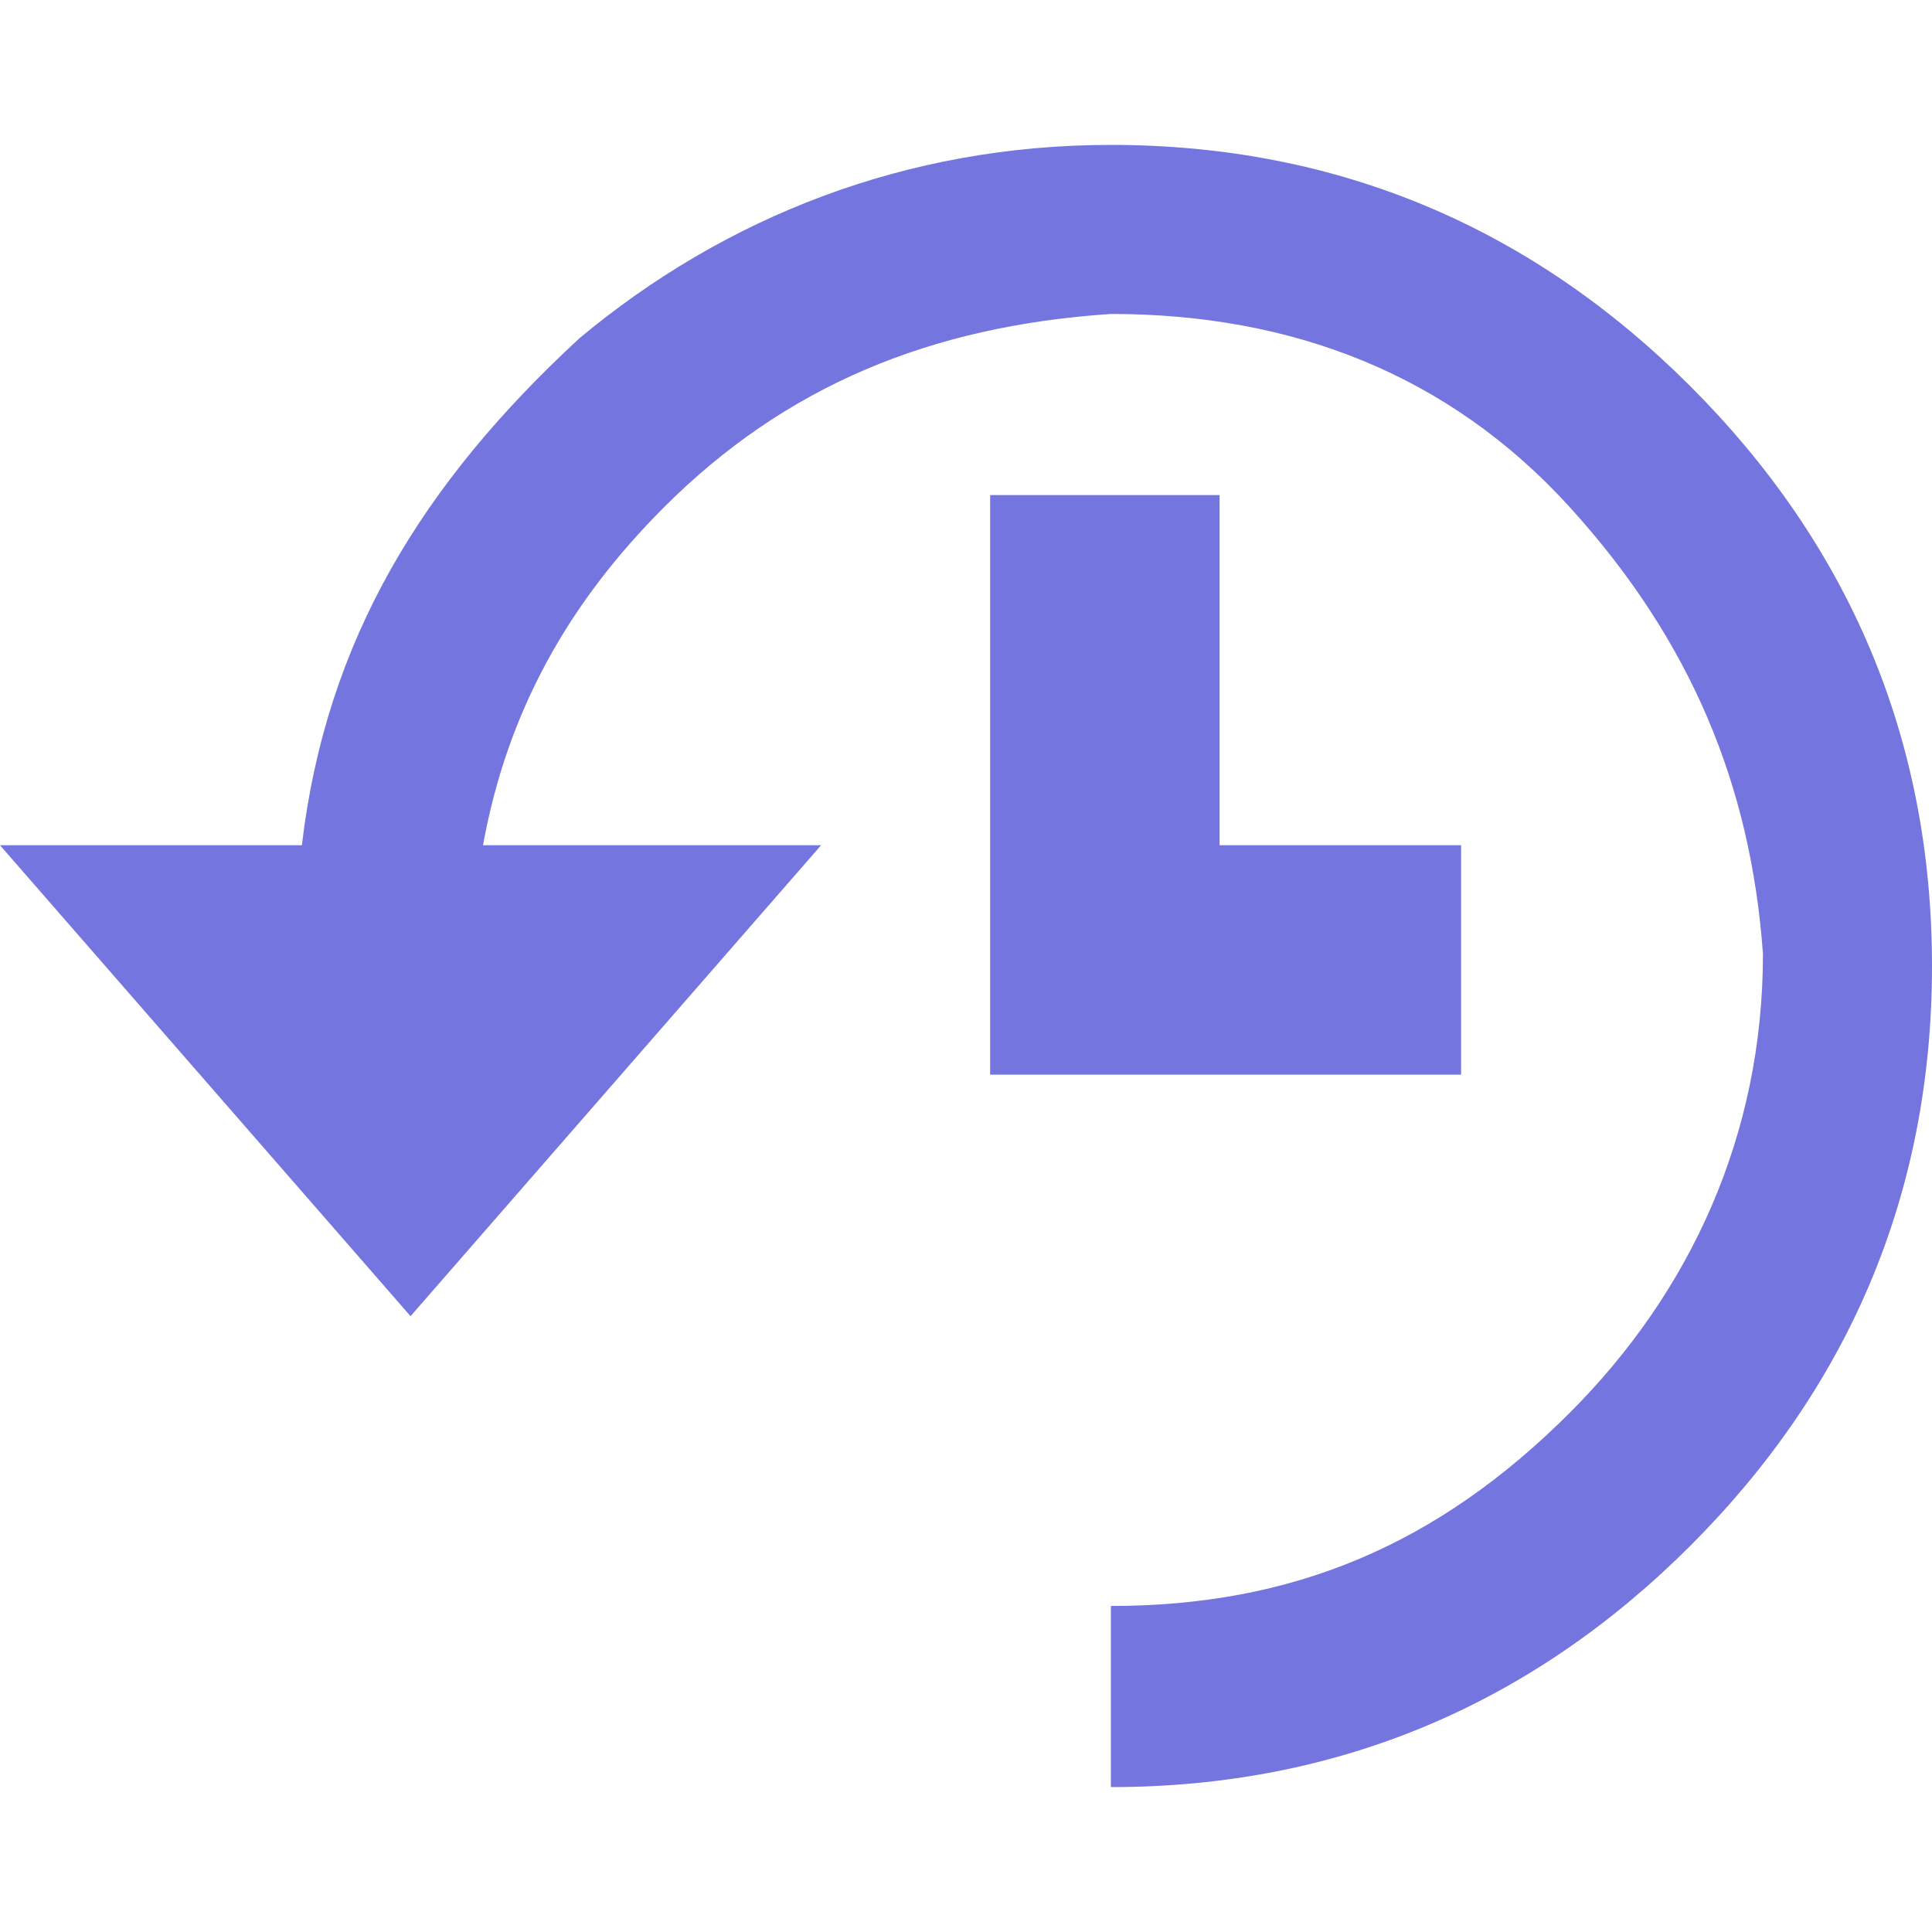
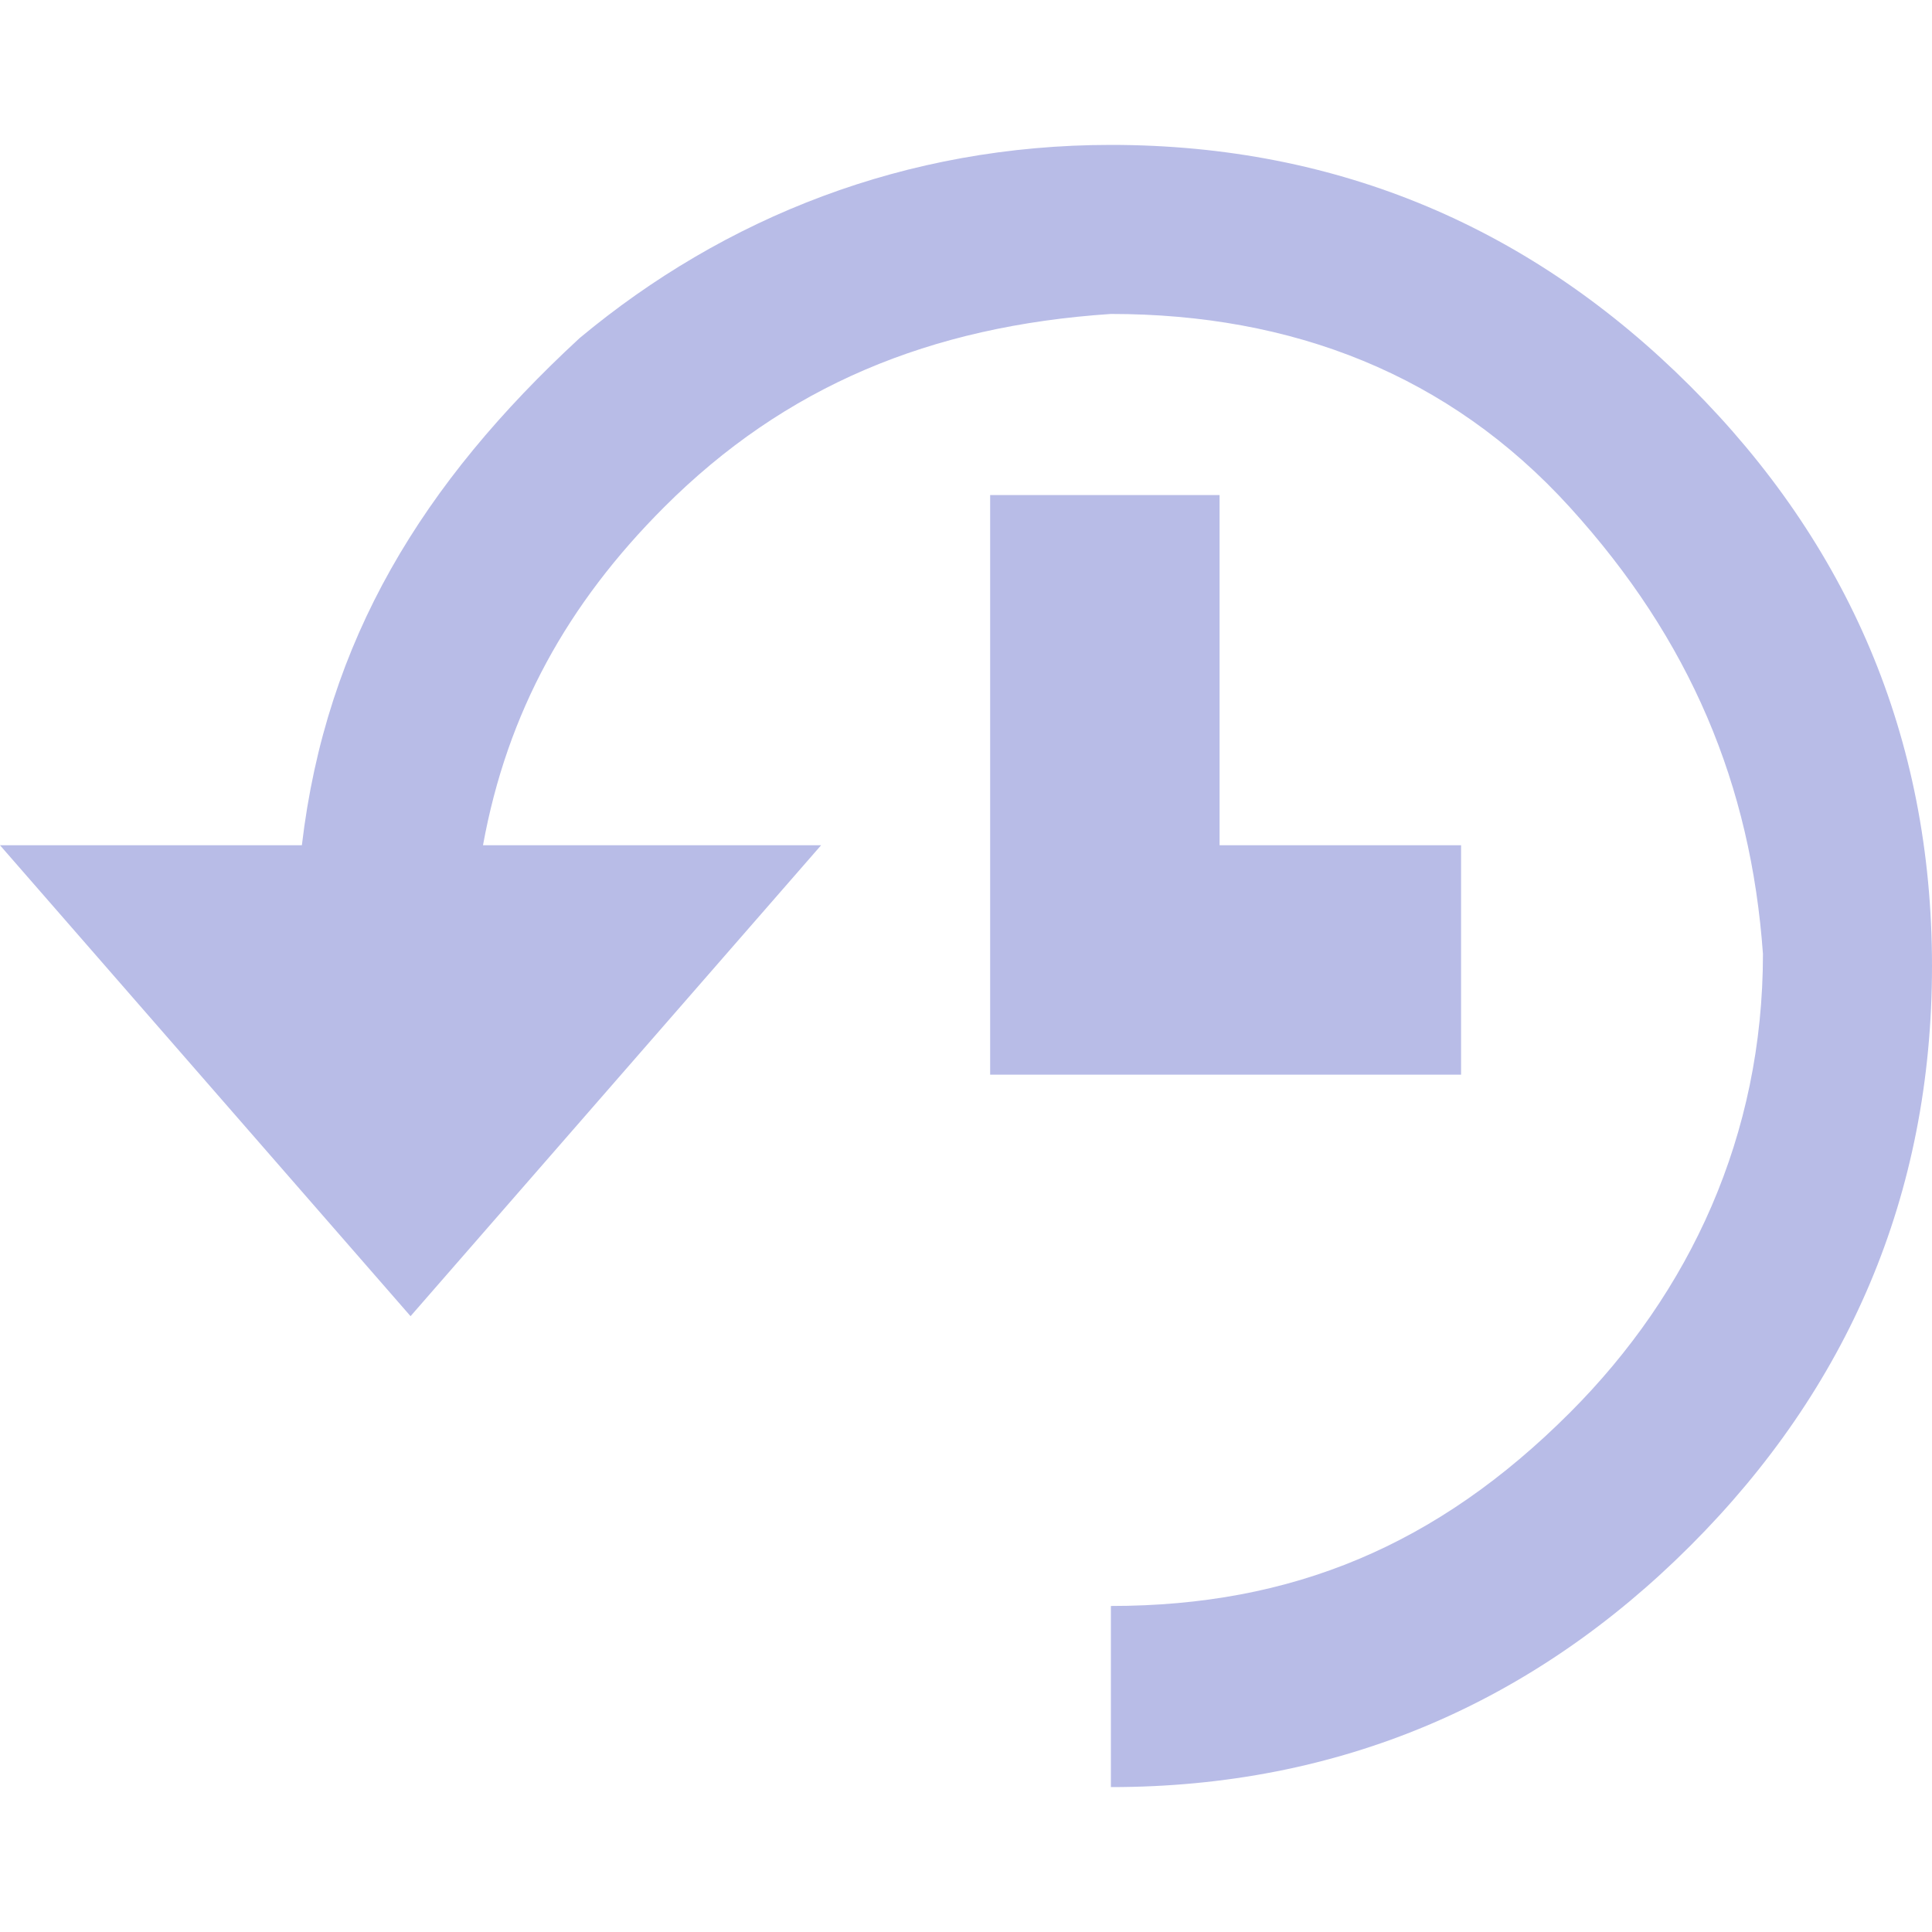
<svg xmlns="http://www.w3.org/2000/svg" width="16" height="16" viewBox="0 -1.2 16 16" preserveAspectRatio="xMinYMid meet" overflow="visible">
-   <path d="M9.2 0c1.9 0 3.5.7 4.8 2 1.3 1.3 2 2.9 2 4.8s-.7 3.5-2 4.8c-1.3 1.3-2.9 2-4.8 2v-1.5c1.5 0 2.7-.5 3.8-1.6 1-1 1.6-2.3 1.6-3.8C14.5 5.3 14 4.1 13 3s-2.3-1.6-3.8-1.6C7.7 1.5 6.5 2 5.5 3c-.8.8-1.3 1.7-1.5 2.8h2.8L3.4 9.7 0 5.8h2.5c.2-1.7 1-3 2.3-4.2C6 .6 7.5 0 9.2 0zm2.9 5.8v1.9H8.2V2.9h1.9v2.9h2z" fill="#7575E0" />
+   <path d="M9.2 0c1.9 0 3.5.7 4.8 2 1.3 1.3 2 2.9 2 4.8s-.7 3.5-2 4.8c-1.3 1.3-2.9 2-4.8 2v-1.5c1.5 0 2.7-.5 3.8-1.6 1-1 1.6-2.3 1.6-3.8C14.5 5.3 14 4.1 13 3s-2.3-1.6-3.8-1.6C7.7 1.5 6.5 2 5.5 3c-.8.8-1.3 1.7-1.5 2.8h2.8L3.4 9.7 0 5.8h2.5c.2-1.7 1-3 2.3-4.2C6 .6 7.5 0 9.2 0zm2.9 5.8v1.9H8.2V2.9h1.9v2.9h2z" fill="#b8bce7" />
</svg>
